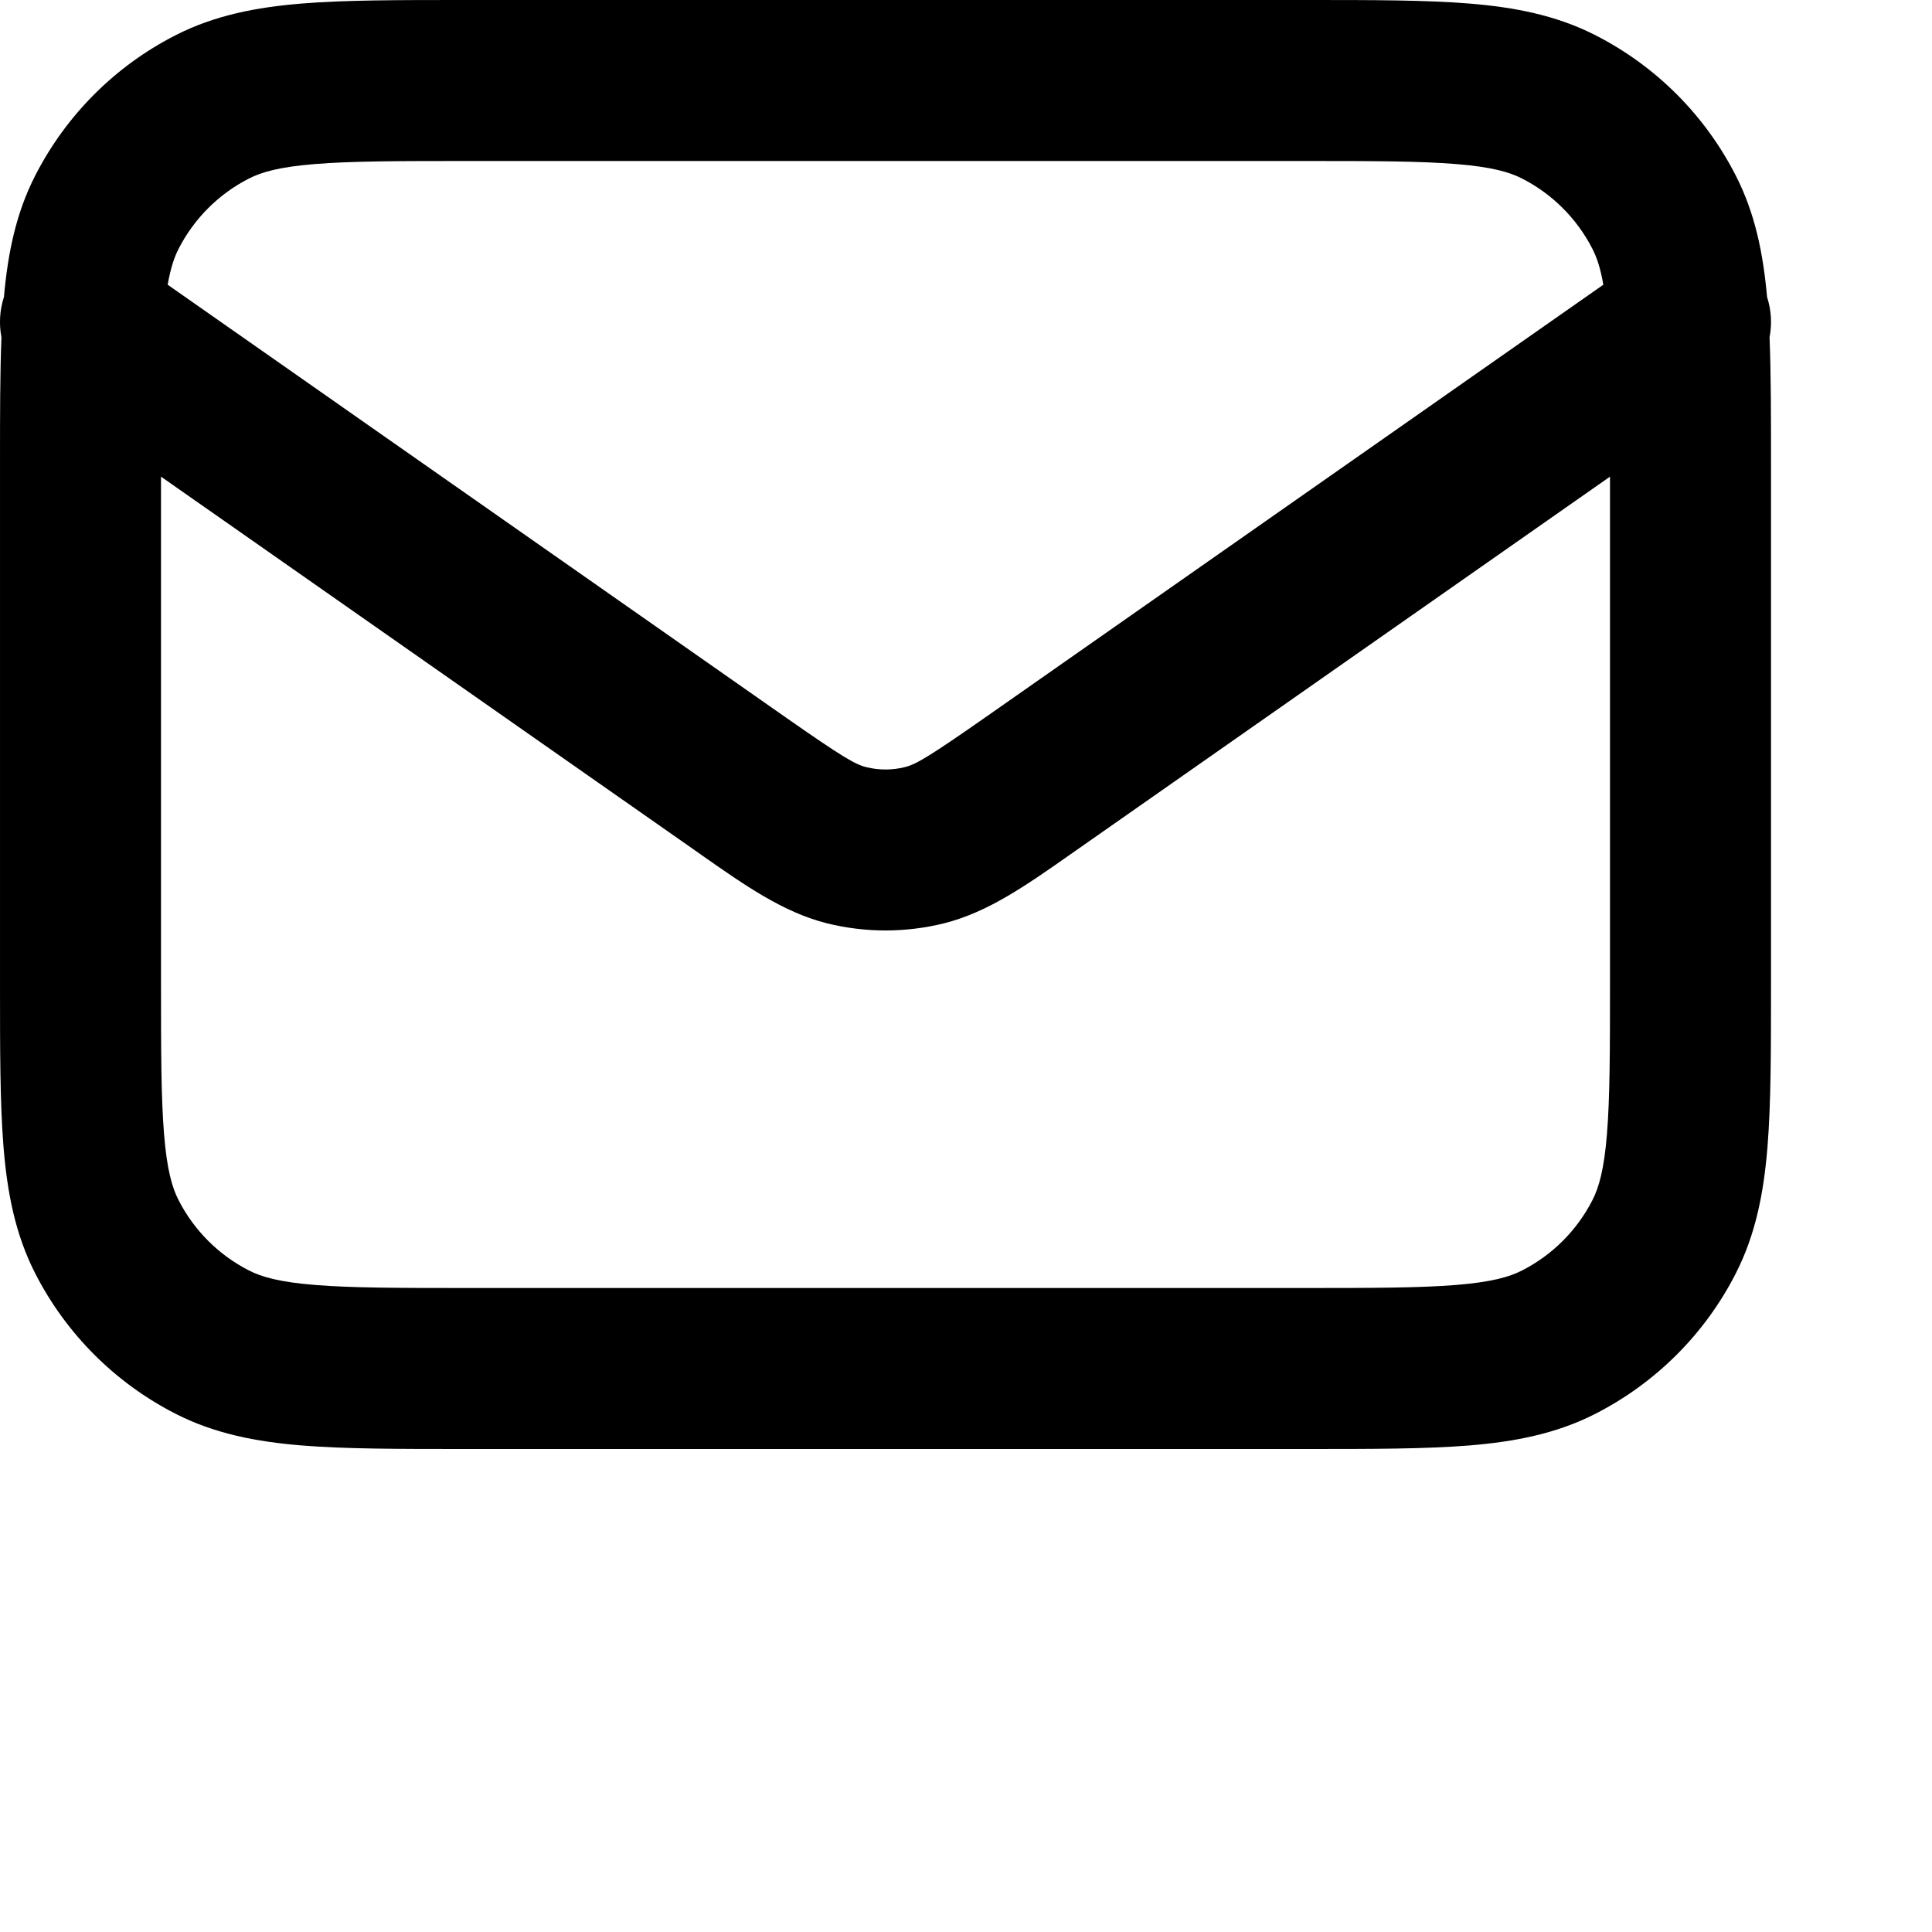
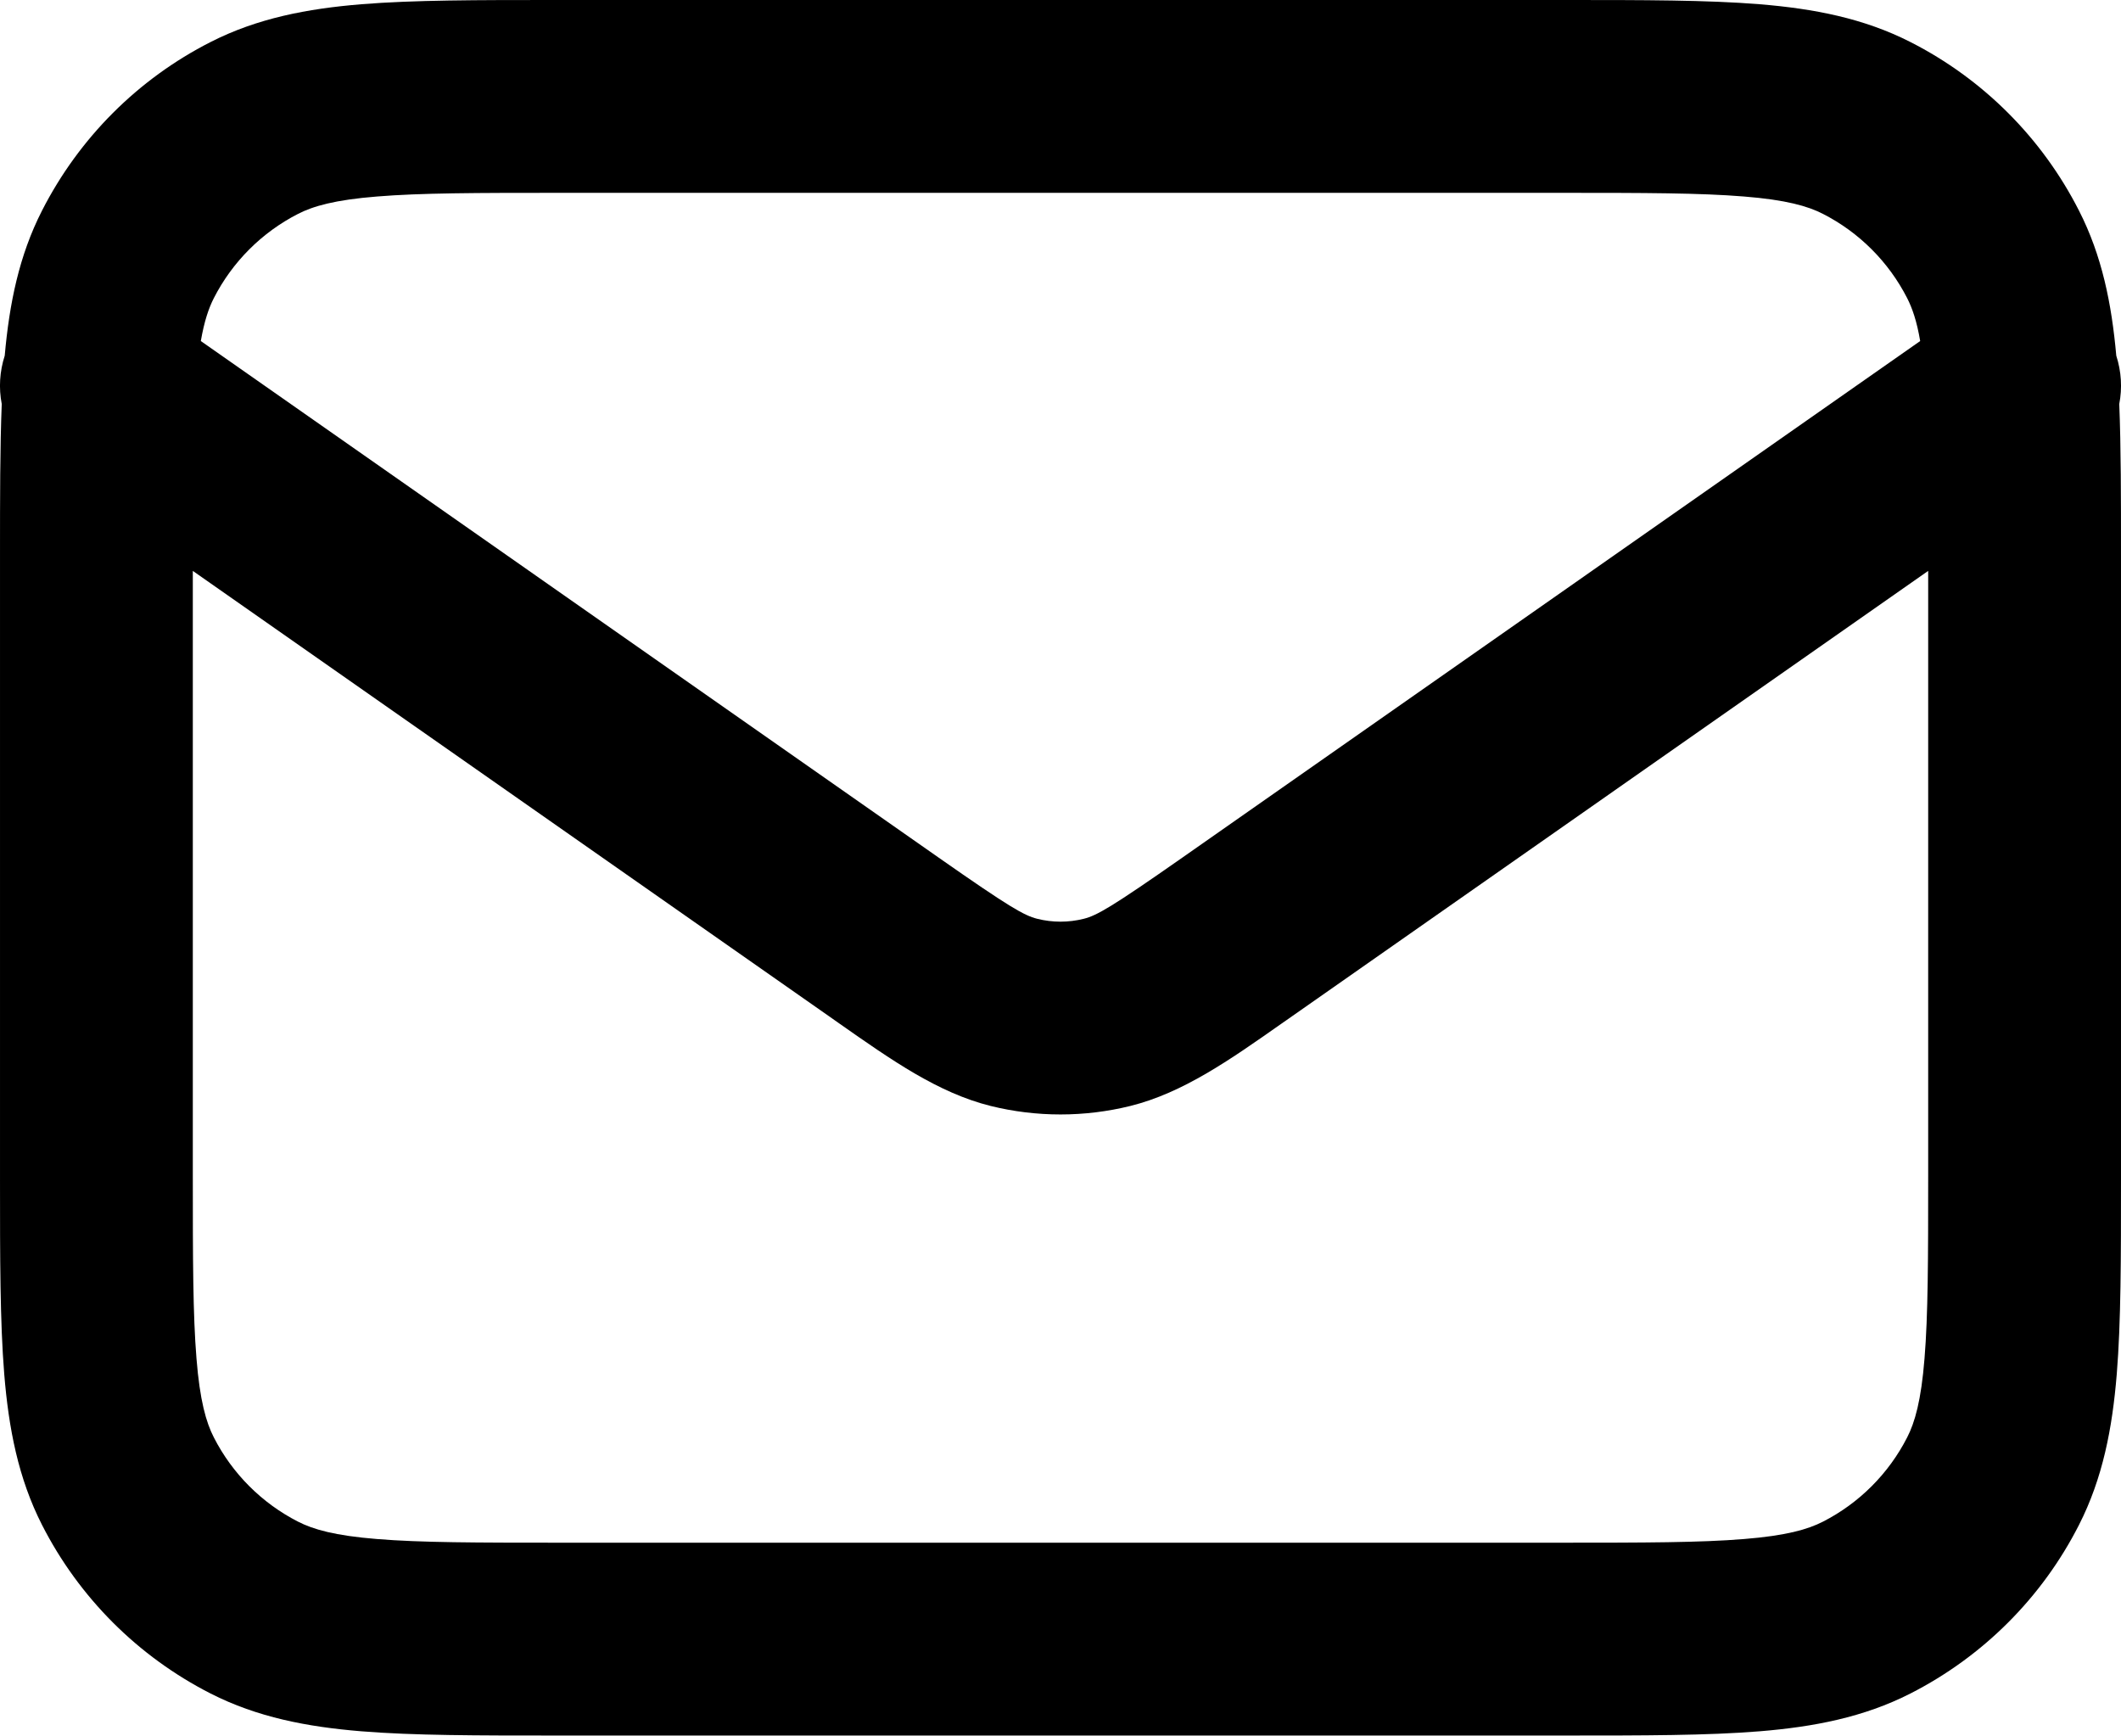
- <svg xmlns="http://www.w3.org/2000/svg" width="100%" height="100%" viewBox="0 0 24 24" fill="none">
+ <svg xmlns="http://www.w3.org/2000/svg" width="100%" height="100%" viewBox="0 0 22 18" fill="none">
  <path fill-rule="evenodd" clip-rule="evenodd" d="M5.759 4.31292e-07H16.241C17.046 -1.23241e-05 17.711 -2.28137e-05 18.252 0.044C18.814 0.09 19.331 0.189 19.816 0.436C20.569 0.819 21.181 1.431 21.564 2.184C21.803 2.652 21.903 3.15 21.951 3.689C22.004 3.853 22.014 4.025 21.982 4.19C22 4.64 22 5.16 22 5.759V12.241C22 13.046 22 13.711 21.956 14.252C21.91 14.814 21.811 15.331 21.564 15.816C21.181 16.569 20.569 17.18 19.816 17.564C19.331 17.811 18.814 17.91 18.252 17.956C17.711 18 17.046 18 16.241 18H5.759C4.954 18 4.289 18 3.748 17.956C3.186 17.91 2.669 17.811 2.184 17.564C1.431 17.18 0.82 16.569 0.436 15.816C0.189 15.331 0.09 14.814 0.044 14.252C6.2082e-05 13.711 7.25738e-05 13.046 8.53292e-05 12.241V5.759C7.57925e-05 5.16 6.75675e-05 4.64 0.018 4.19C-0.014 4.025 -0.004 3.853 0.049 3.689C0.097 3.15 0.197 2.652 0.436 2.184C0.82 1.431 1.431 0.819 2.184 0.436C2.669 0.189 3.186 0.09 3.748 0.044C4.289 -2.28137e-05 4.954 -1.23241e-05 5.759 4.31292e-07ZM2 5.921V12.2C2 13.057 2.001 13.639 2.038 14.089C2.073 14.527 2.138 14.752 2.218 14.908C2.41 15.284 2.716 15.59 3.092 15.782C3.248 15.862 3.473 15.927 3.911 15.962C4.361 15.999 4.944 16 5.8 16H16.2C17.057 16 17.639 15.999 18.089 15.962C18.527 15.927 18.752 15.862 18.908 15.782C19.284 15.59 19.59 15.284 19.782 14.908C19.862 14.752 19.927 14.527 19.962 14.089C19.999 13.639 20 13.057 20 12.2V5.921L13.409 10.535C13.37 10.562 13.331 10.589 13.293 10.616C12.749 10.998 12.27 11.334 11.726 11.47C11.249 11.588 10.751 11.588 10.274 11.47C9.73 11.334 9.252 10.998 8.707 10.616C8.669 10.589 8.63 10.562 8.592 10.535L2 5.921ZM19.917 3.537L12.262 8.896C11.533 9.406 11.378 9.495 11.242 9.529C11.083 9.569 10.917 9.569 10.758 9.529C10.622 9.495 10.467 9.406 9.738 8.896L2.083 3.537C2.119 3.33 2.165 3.196 2.218 3.092C2.41 2.716 2.716 2.41 3.092 2.218C3.248 2.138 3.473 2.073 3.911 2.038C4.361 2.001 4.944 2 5.8 2H16.2C17.057 2 17.639 2.001 18.089 2.038C18.527 2.073 18.752 2.138 18.908 2.218C19.284 2.41 19.59 2.716 19.782 3.092C19.835 3.196 19.882 3.33 19.917 3.537Z" fill="currentColor" />
</svg>
